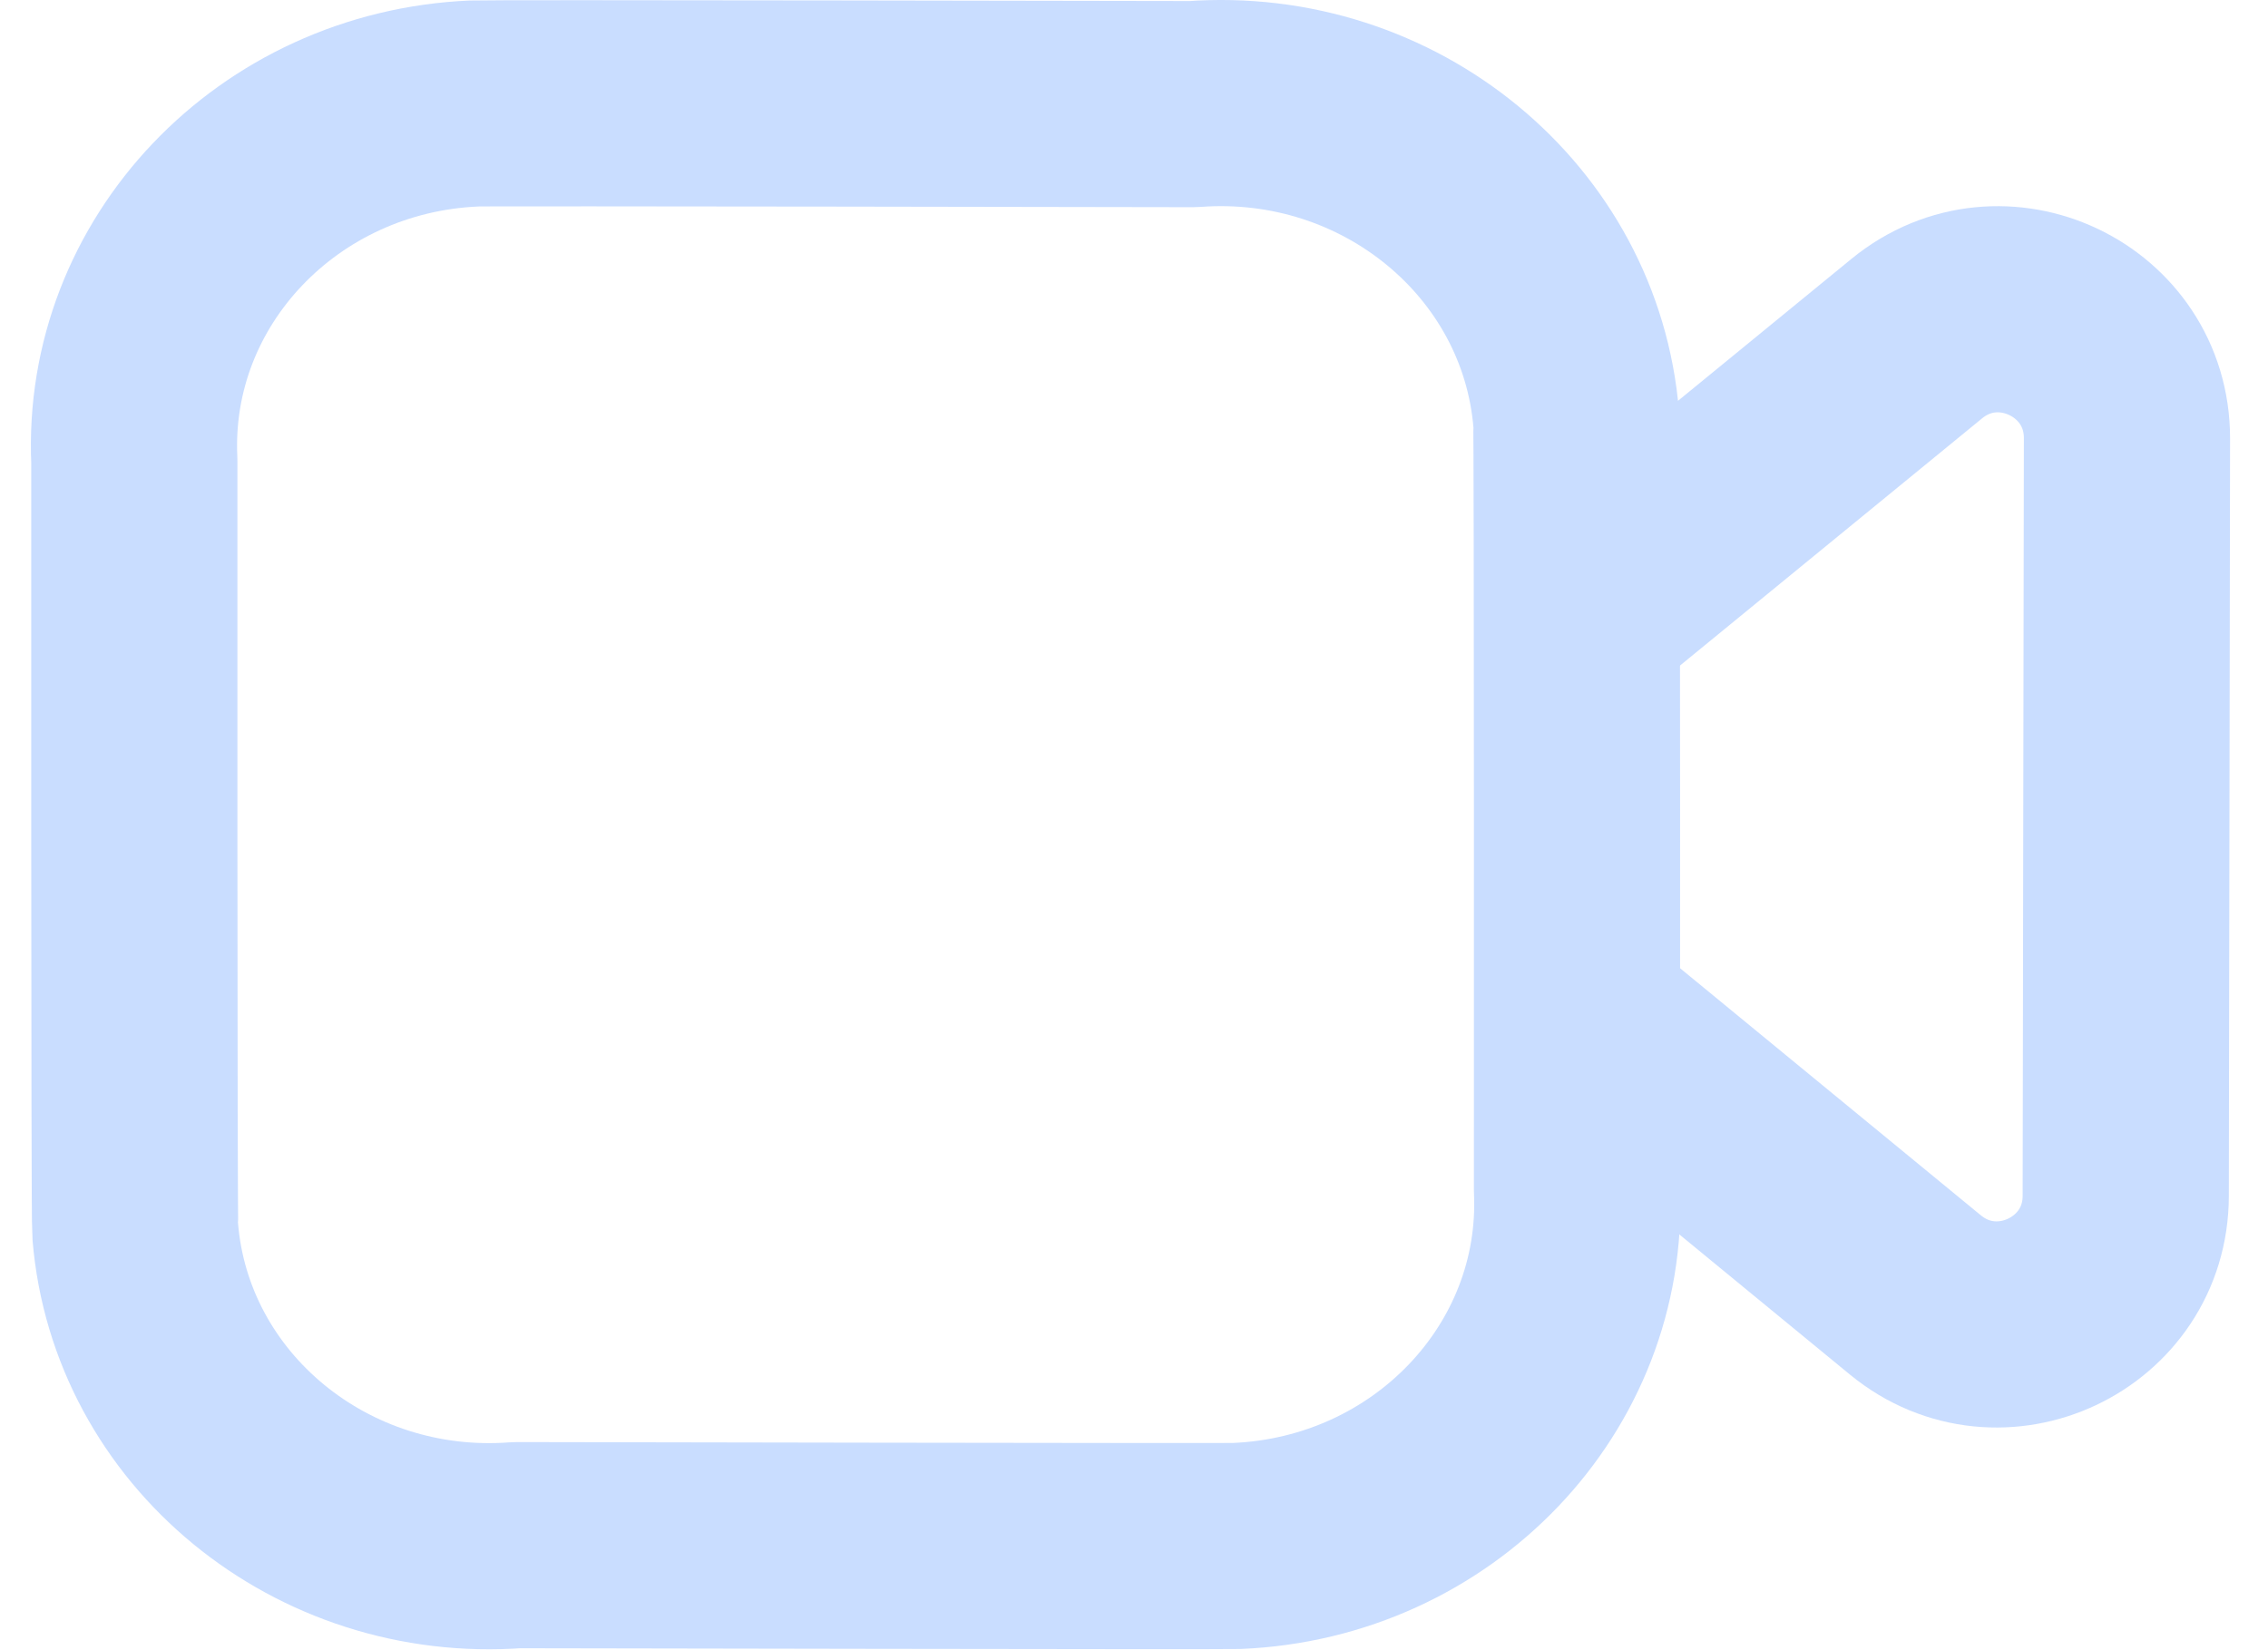
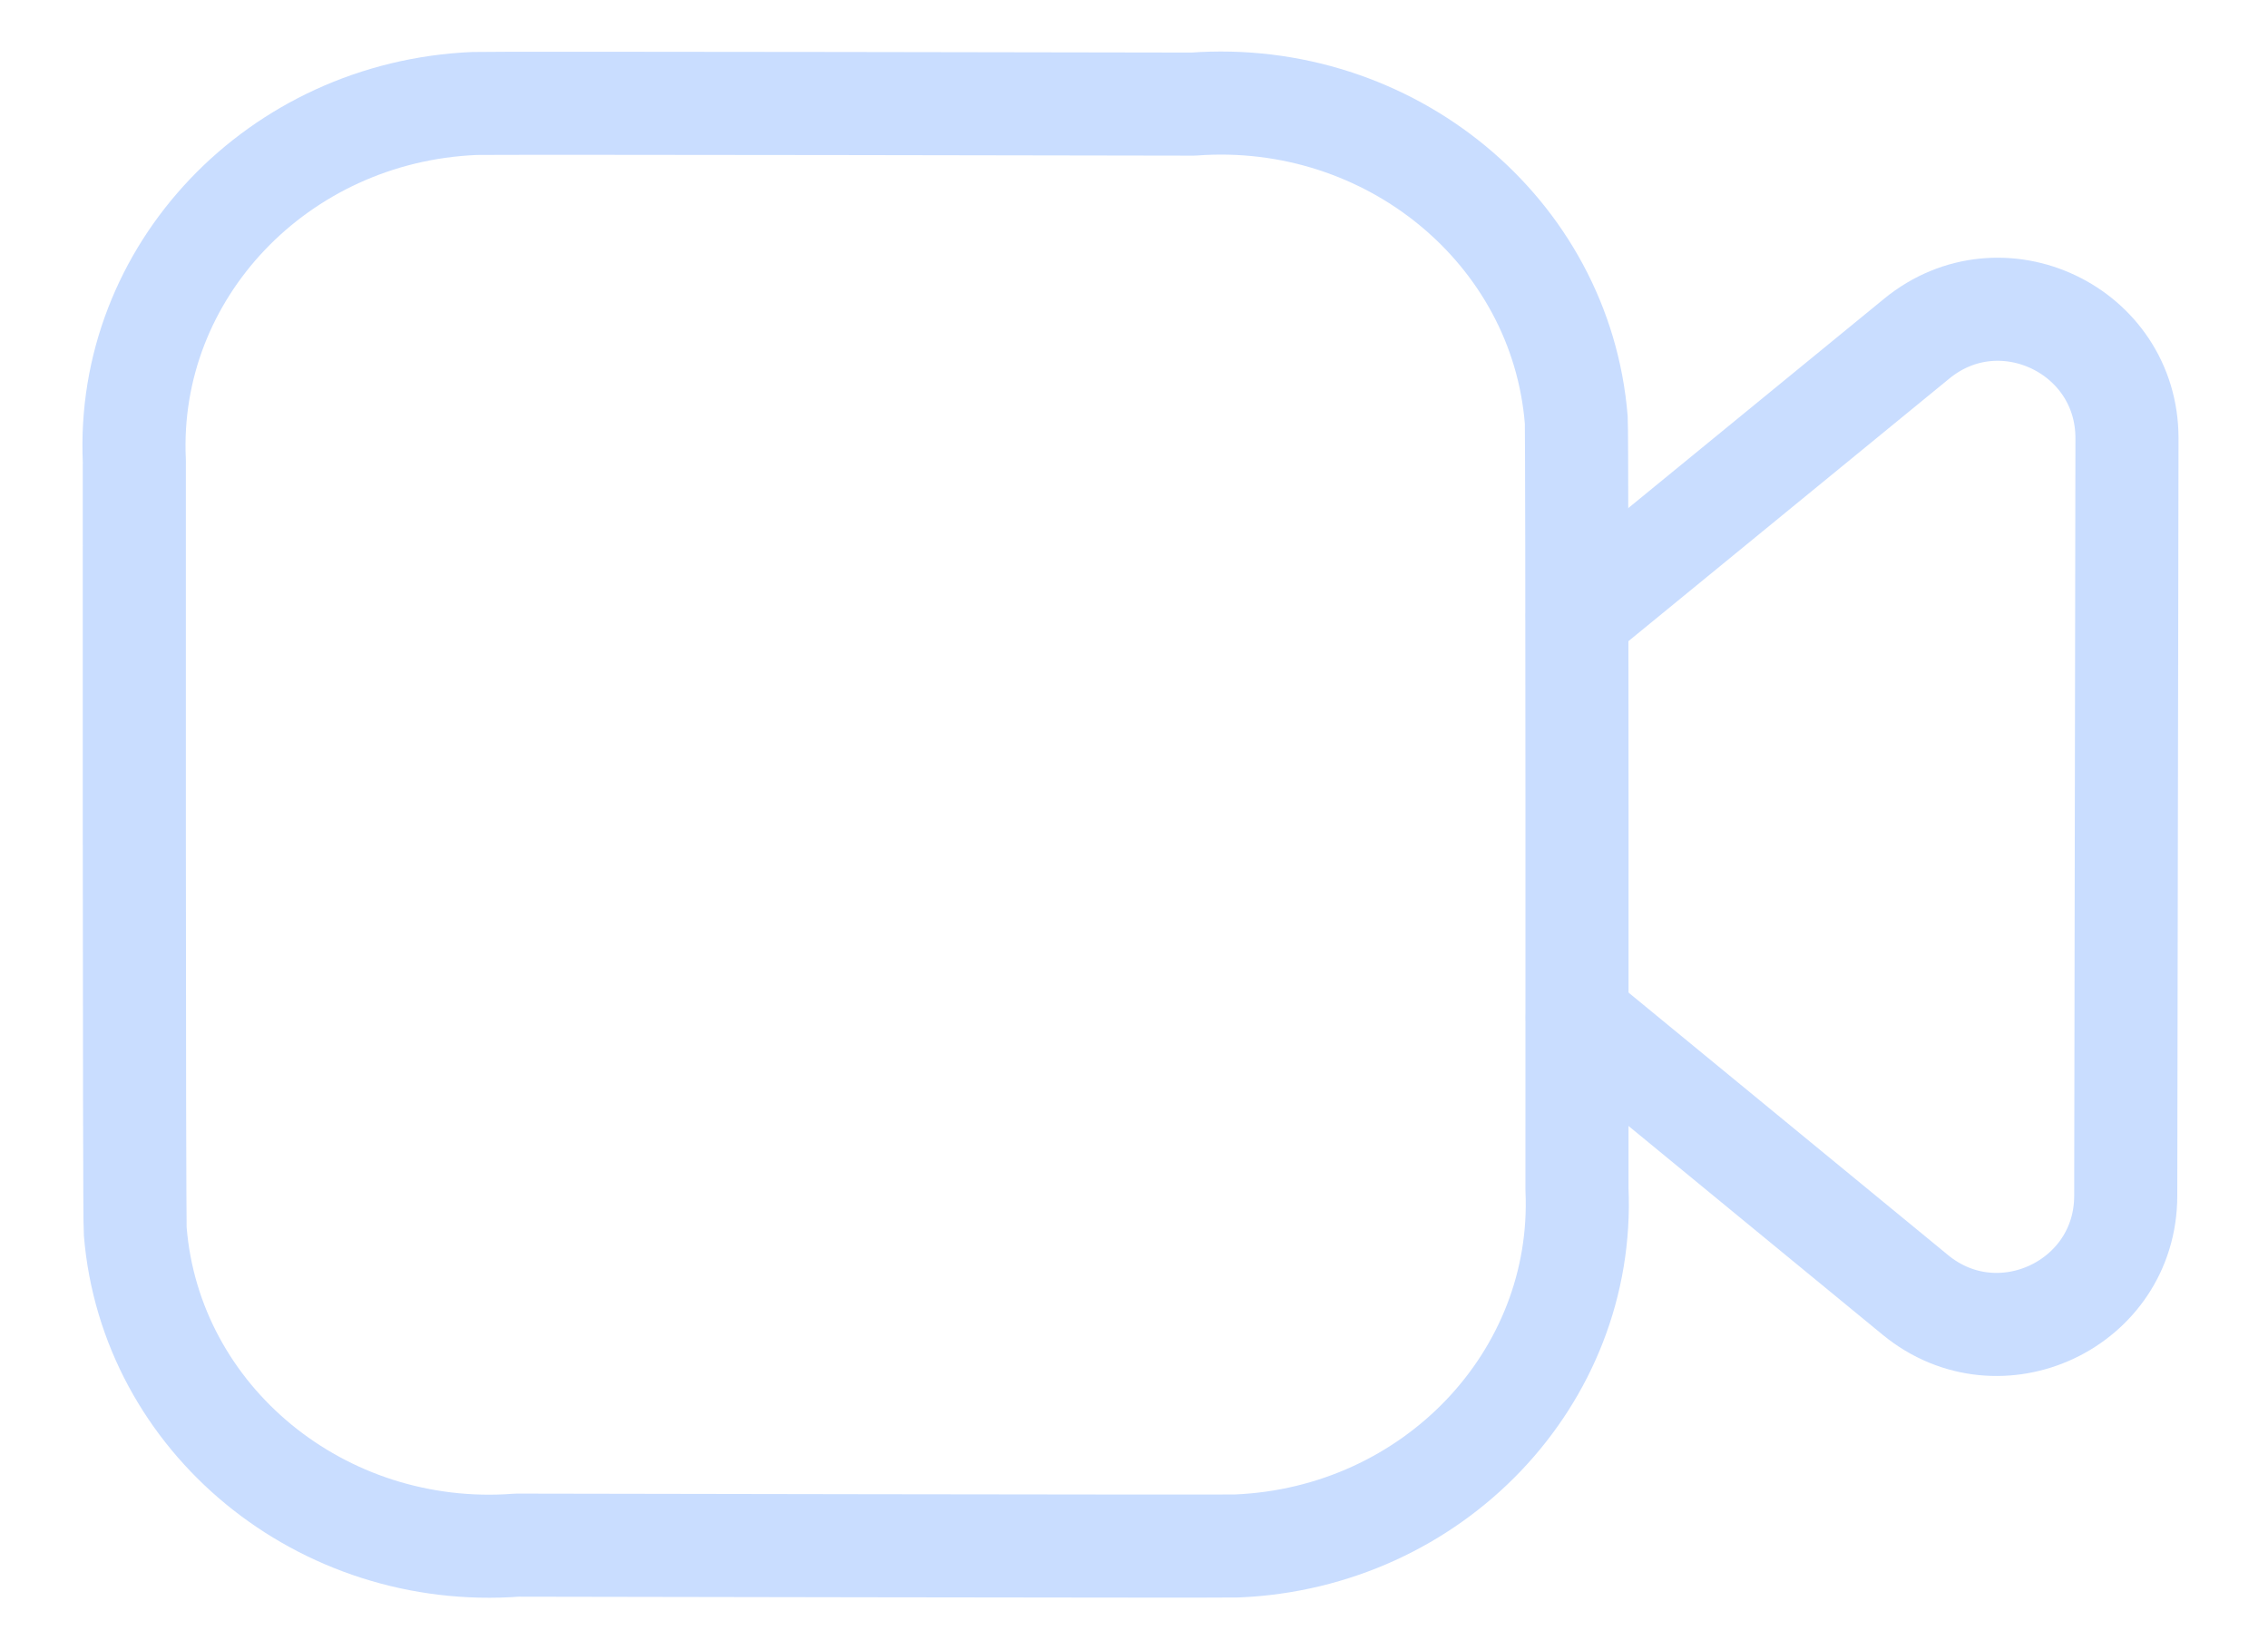
<svg xmlns="http://www.w3.org/2000/svg" width="22" height="16" viewBox="0 0 22 16" fill="none">
-   <path fill-rule="evenodd" clip-rule="evenodd" d="M15.297 11.538C15.378 13.37 13.899 14.92 11.995 14.998C11.854 15.003 5.015 14.99 5.015 14.99C3.12 15.133 1.461 13.771 1.312 11.946C1.3 11.81 1.303 4.472 1.303 4.472C1.219 2.638 2.696 1.085 4.602 1.004C4.744 0.997 11.574 1.01 11.574 1.01C13.478 0.868 15.142 2.24 15.29 4.074C15.3 4.206 15.297 11.538 15.297 11.538Z" stroke="#C9DDFF" stroke-width="2" stroke-linecap="round" stroke-linejoin="round" />
-   <path d="M15.3 5.98L18.593 3.285C19.409 2.617 20.633 3.199 20.632 4.252L20.62 11.601C20.619 12.654 19.394 13.231 18.58 12.563L15.3 9.868" stroke="#C9DDFF" stroke-width="2" stroke-linecap="round" stroke-linejoin="round" />
+   <path fill-rule="evenodd" clip-rule="evenodd" d="M15.297 11.538C15.378 13.37 13.899 14.92 11.995 14.998C11.854 15.003 5.015 14.99 5.015 14.99C3.12 15.133 1.461 13.771 1.312 11.946C1.3 11.81 1.303 4.472 1.303 4.472C1.219 2.638 2.696 1.085 4.602 1.004C4.744 0.997 11.574 1.01 11.574 1.01C13.478 0.868 15.142 2.24 15.29 4.074C15.3 4.206 15.297 11.538 15.297 11.538Z" stroke="#C9DDFF" strokeWidth="2" stroke-linecap="round" stroke-linejoin="round" />
+   <path d="M15.3 5.98L18.593 3.285C19.409 2.617 20.633 3.199 20.632 4.252L20.62 11.601C20.619 12.654 19.394 13.231 18.58 12.563L15.3 9.868" stroke="#C9DDFF" strokeWidth="2" stroke-linecap="round" stroke-linejoin="round" />
</svg>
